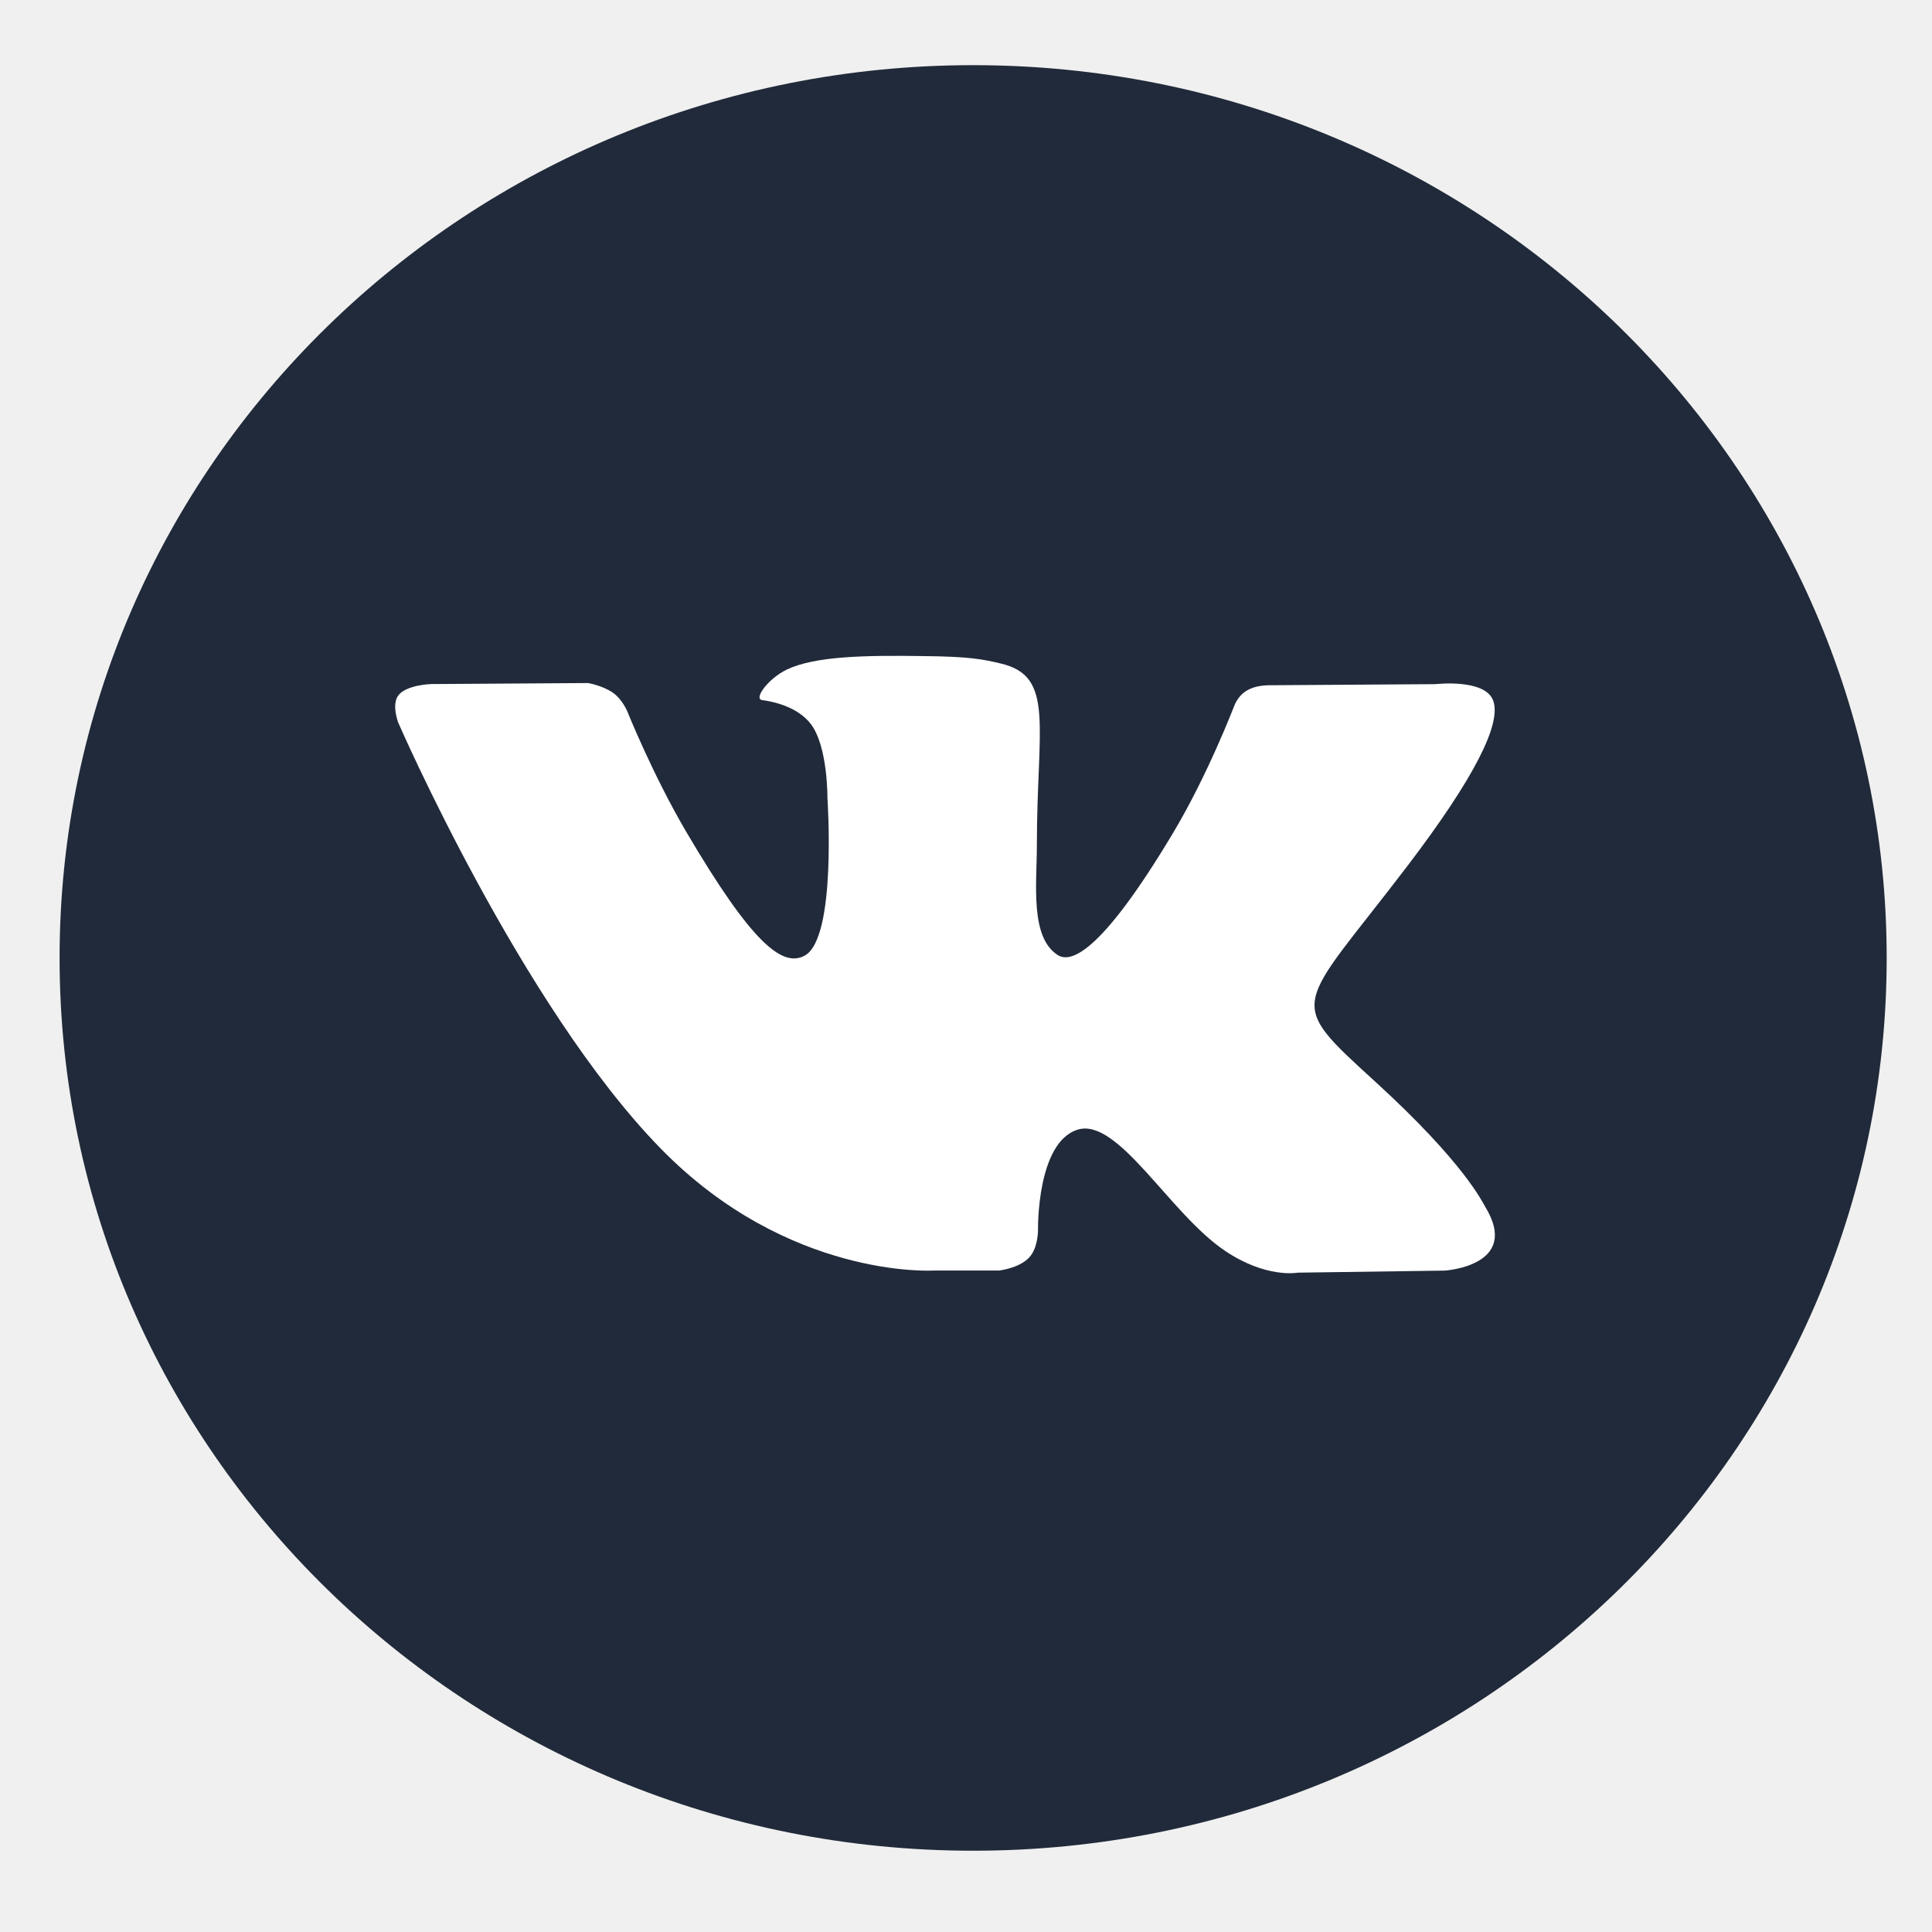
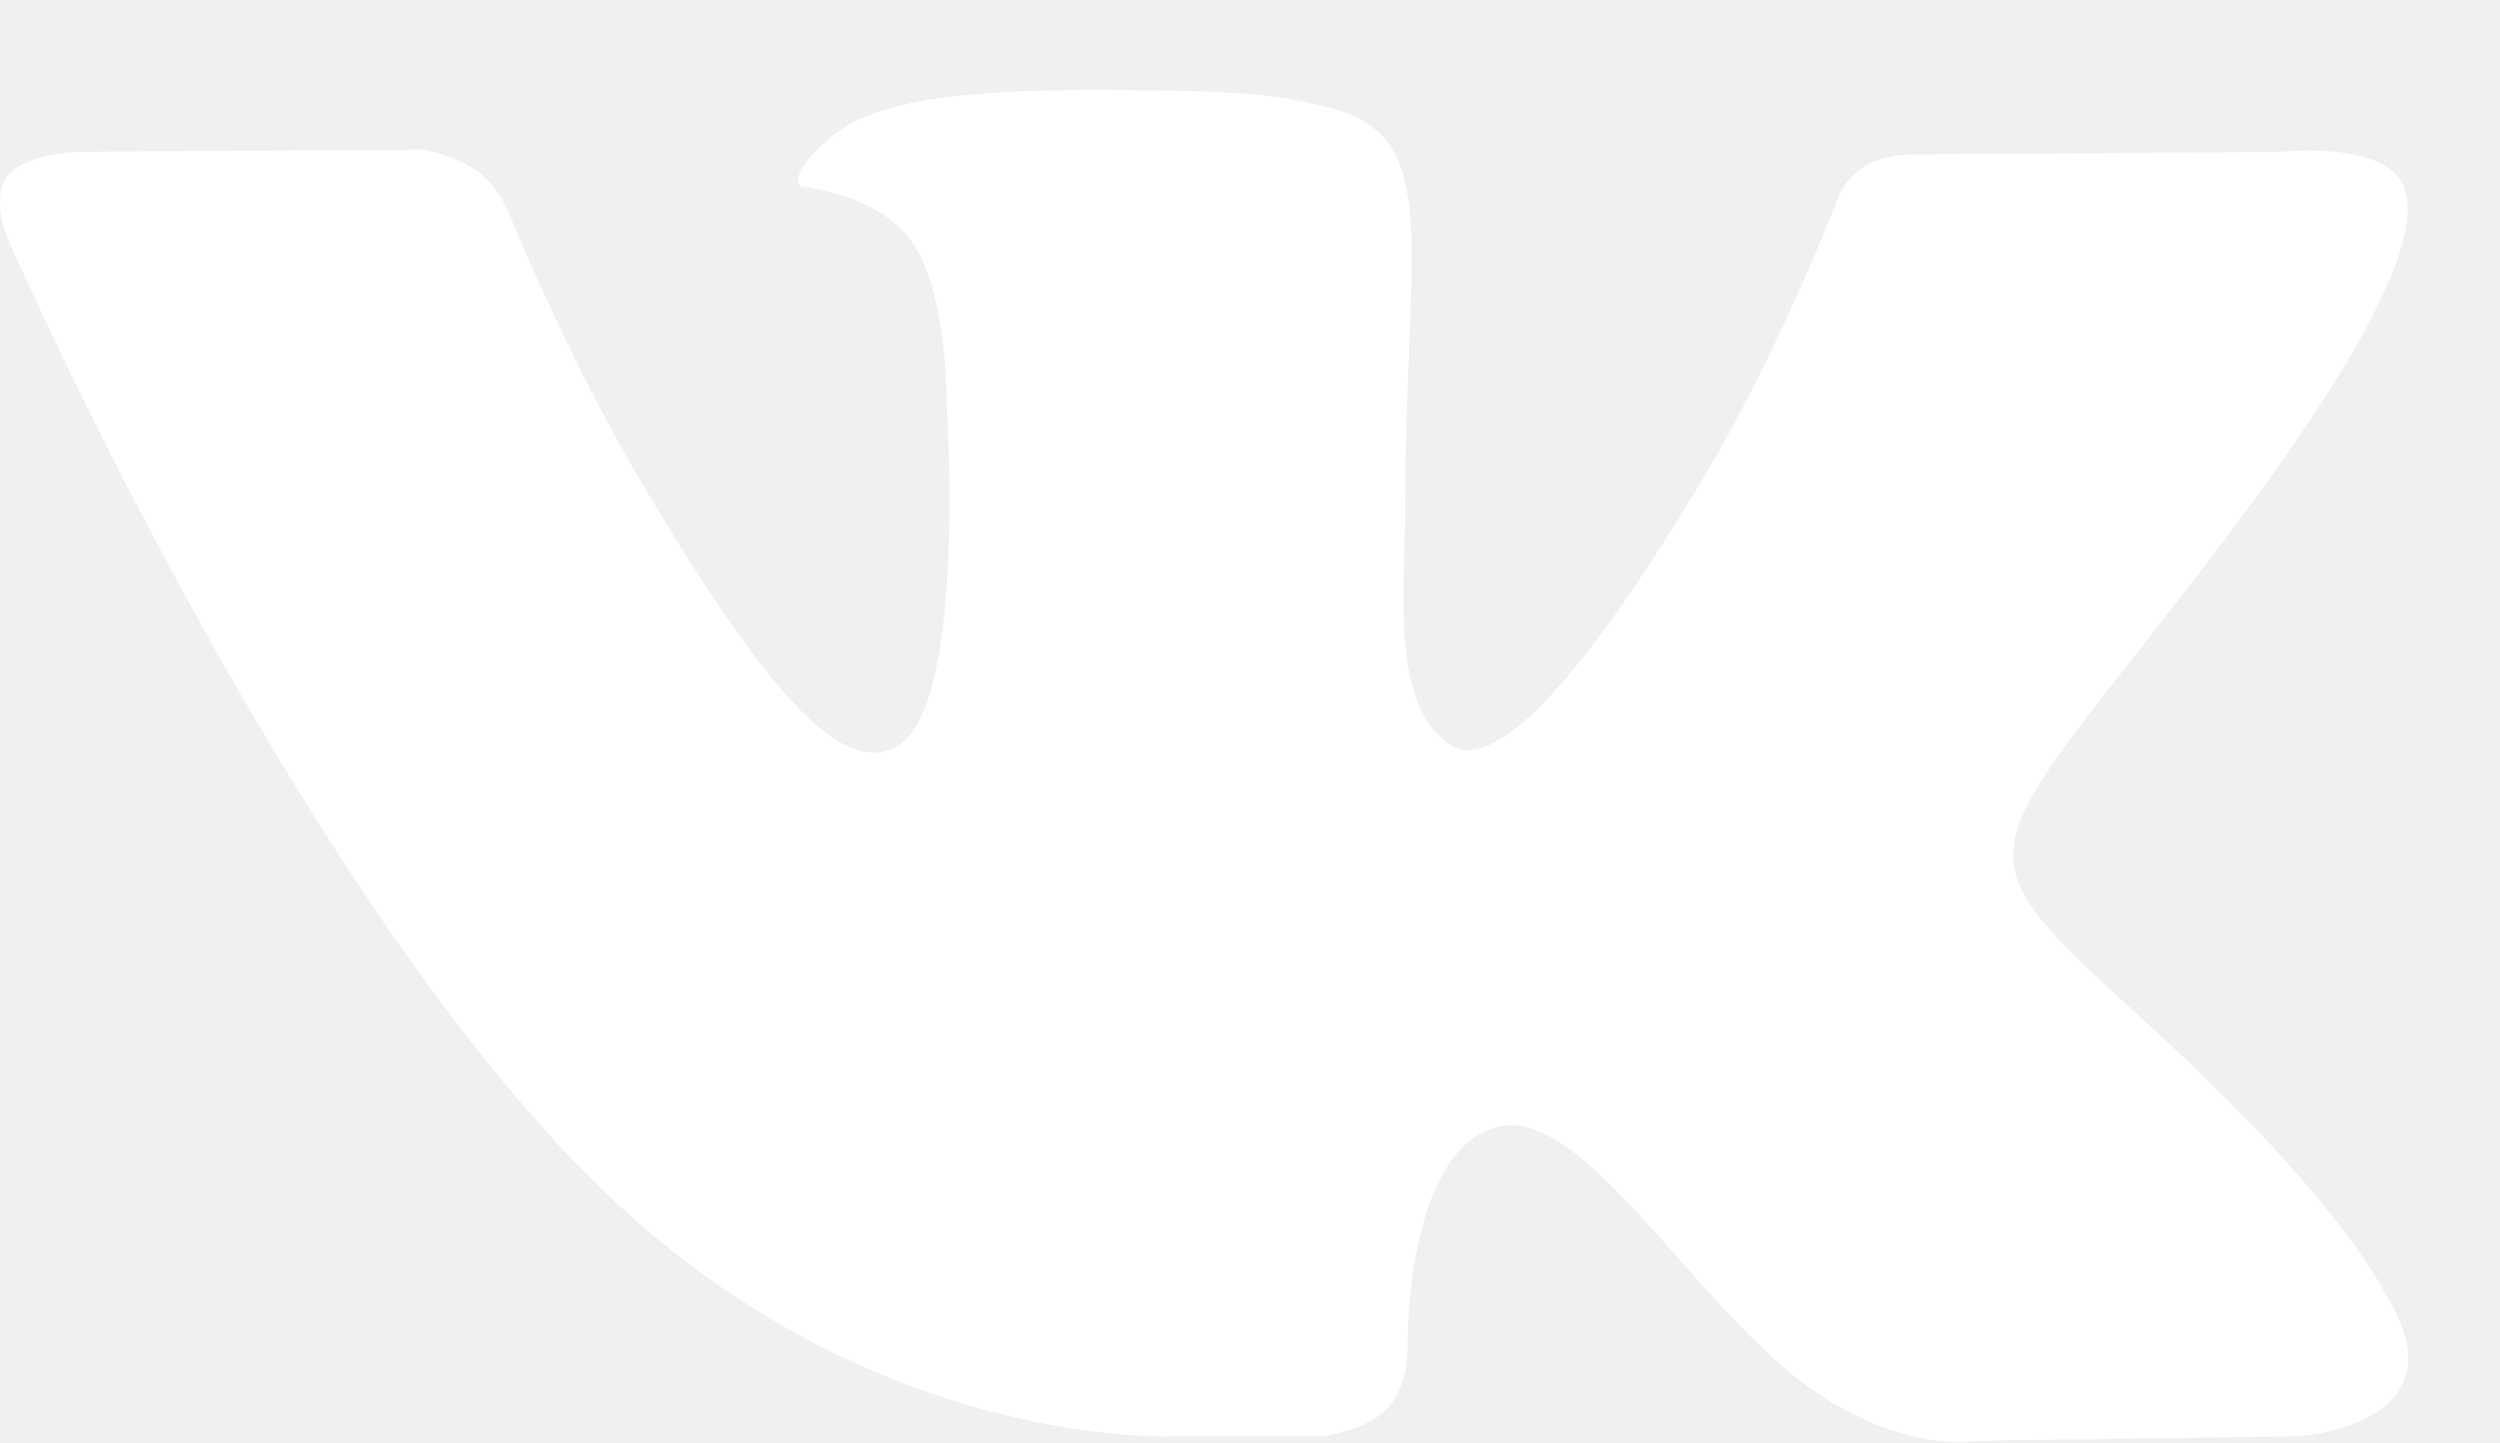
- <svg xmlns="http://www.w3.org/2000/svg" width="44" height="44" viewBox="0 0 44 44" fill="none">
-   <path fill-rule="evenodd" clip-rule="evenodd" d="M22.163 1.484C33.653 1.484 42.968 10.587 42.968 21.817C42.968 33.046 33.653 42.149 22.163 42.149C10.672 42.149 1.357 33.046 1.357 21.817C1.357 10.587 10.672 1.484 22.163 1.484Z" fill="#212A3A" />
-   <path d="M24.54 25.728C25.461 25.438 26.64 27.641 27.894 28.483C28.836 29.122 29.557 28.984 29.557 28.984L32.902 28.937C32.902 28.937 34.65 28.832 33.823 27.48C33.755 27.368 33.339 26.478 31.334 24.647C29.238 22.732 29.522 23.042 32.046 19.731C33.584 17.712 34.199 16.48 34.006 15.955C33.821 15.449 32.692 15.581 32.692 15.581L28.924 15.606C28.557 15.607 28.246 15.717 28.104 16.089C28.101 16.093 27.506 17.651 26.713 18.975C25.036 21.777 24.367 21.927 24.09 21.751C23.453 21.345 23.614 20.123 23.614 19.254C23.614 16.538 24.03 15.405 22.799 15.113C22.388 15.015 22.088 14.952 21.039 14.942C19.698 14.922 18.56 14.942 17.915 15.251C17.487 15.46 17.158 15.918 17.358 15.944C17.608 15.977 18.169 16.094 18.47 16.494C18.856 17.011 18.844 18.171 18.844 18.171C18.844 18.171 19.065 21.369 18.324 21.765C17.816 22.037 17.121 21.482 15.625 18.938C14.862 17.637 14.285 16.198 14.285 16.198C14.285 16.198 14.173 15.931 13.971 15.785C13.73 15.612 13.393 15.556 13.393 15.556L9.817 15.579C9.817 15.579 9.279 15.594 9.082 15.824C8.907 16.029 9.067 16.451 9.067 16.451C9.067 16.451 11.869 22.902 15.041 26.151C17.949 29.134 21.254 28.936 21.254 28.936H22.751C22.751 28.936 23.203 28.886 23.434 28.644C23.65 28.419 23.64 27.996 23.64 27.996C23.64 27.996 23.61 26.019 24.54 25.728Z" fill="white" />
+ <svg xmlns="http://www.w3.org/2000/svg" width="26" height="15" viewBox="0 0 26 15" fill="none">
+   <path d="M15.54 11.728C16.461 11.438 17.64 13.641 18.894 14.483C19.836 15.122 20.557 14.984 20.557 14.984L23.902 14.937C23.902 14.937 25.649 14.832 24.823 13.48C24.755 13.368 24.339 12.478 22.334 10.647C20.238 8.732 20.522 9.042 23.046 5.731C24.584 3.712 25.199 2.48 25.006 1.955C24.821 1.449 23.692 1.581 23.692 1.581L19.924 1.606C19.557 1.607 19.246 1.717 19.104 2.089C19.101 2.092 18.506 3.651 17.713 4.975C16.036 7.777 15.367 7.927 15.09 7.751C14.453 7.345 14.614 6.123 14.614 5.254C14.614 2.538 15.03 1.405 13.799 1.113C13.388 1.015 13.088 0.952 12.039 0.942C10.698 0.922 9.56 0.942 8.915 1.251C8.487 1.46 8.158 1.918 8.358 1.944C8.608 1.977 9.169 2.094 9.47 2.494C9.856 3.011 9.844 4.171 9.844 4.171C9.844 4.171 10.065 7.369 9.324 7.765C8.816 8.037 8.121 7.482 6.625 4.938C5.862 3.637 5.285 2.198 5.285 2.198C5.285 2.198 5.173 1.931 4.971 1.785C4.73 1.612 4.393 1.556 4.393 1.556L0.817 1.579C0.817 1.579 0.279 1.594 0.082 1.824C-0.093 2.029 0.067 2.451 0.067 2.451C0.067 2.451 2.869 8.902 6.041 12.151C8.949 15.134 12.254 14.936 12.254 14.936H13.751C13.751 14.936 14.203 14.886 14.434 14.644C14.649 14.419 14.64 13.996 14.64 13.996C14.64 13.996 14.61 12.019 15.54 11.728Z" fill="white" />
</svg>
